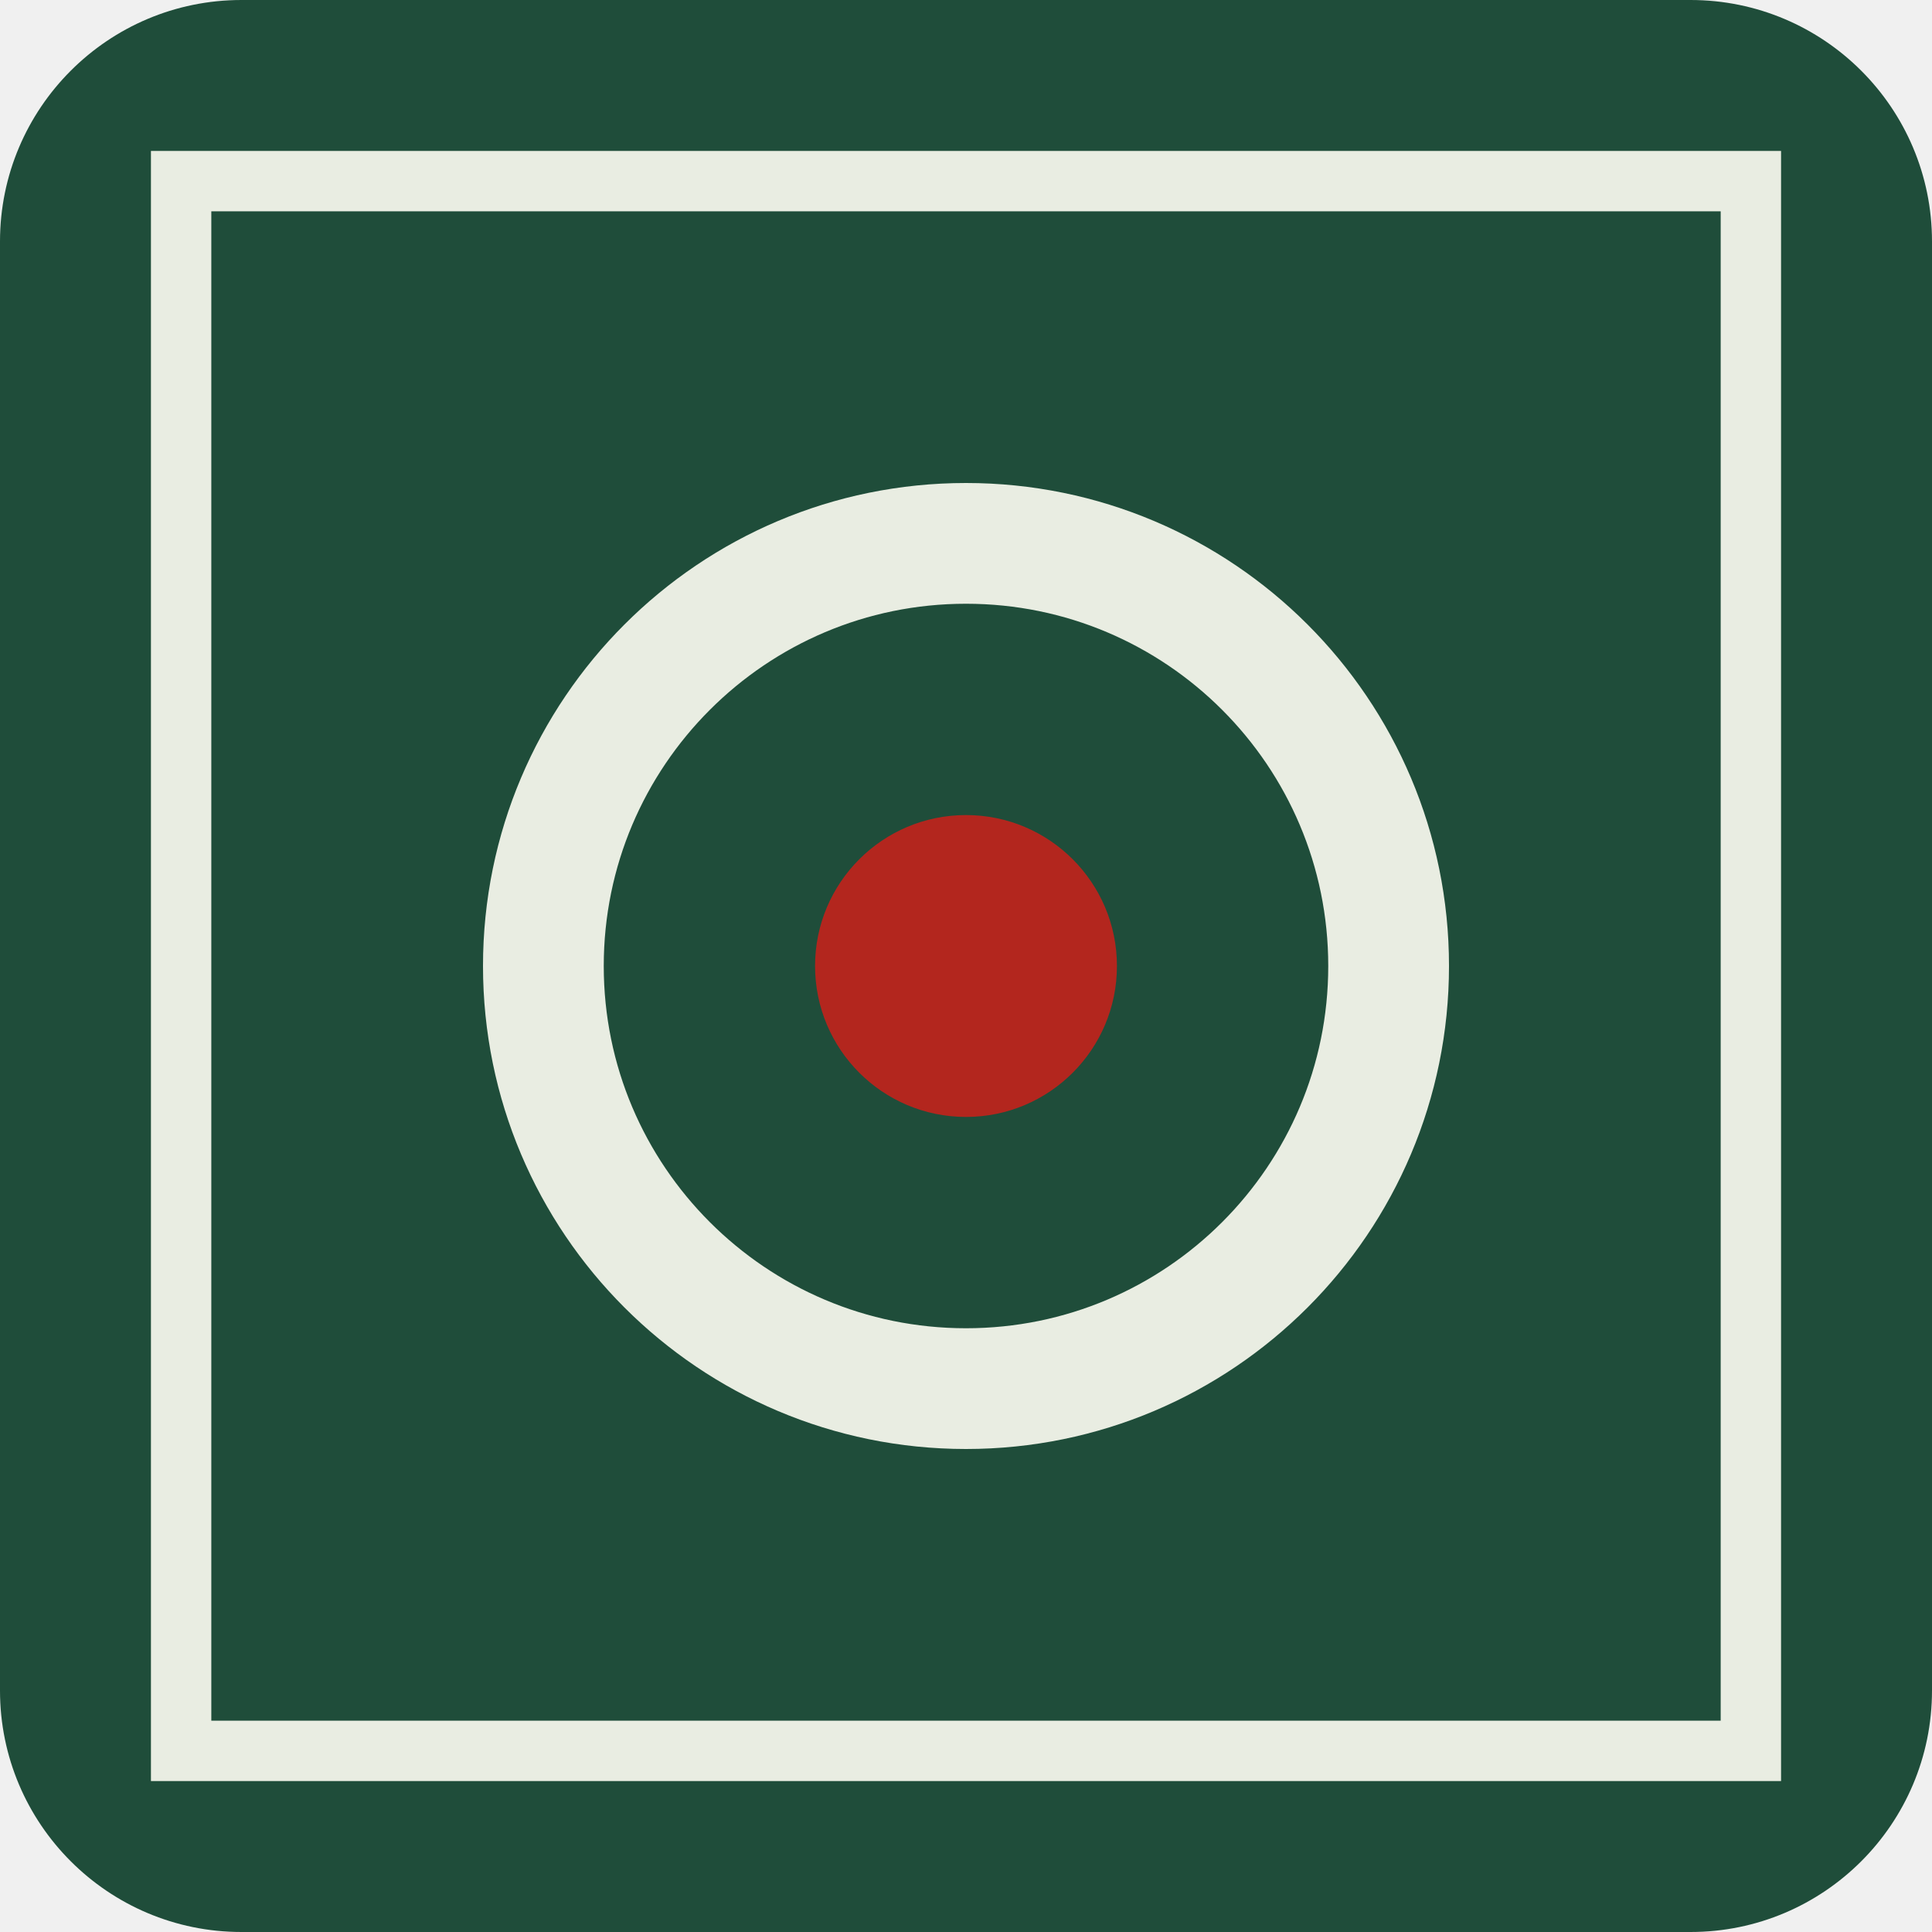
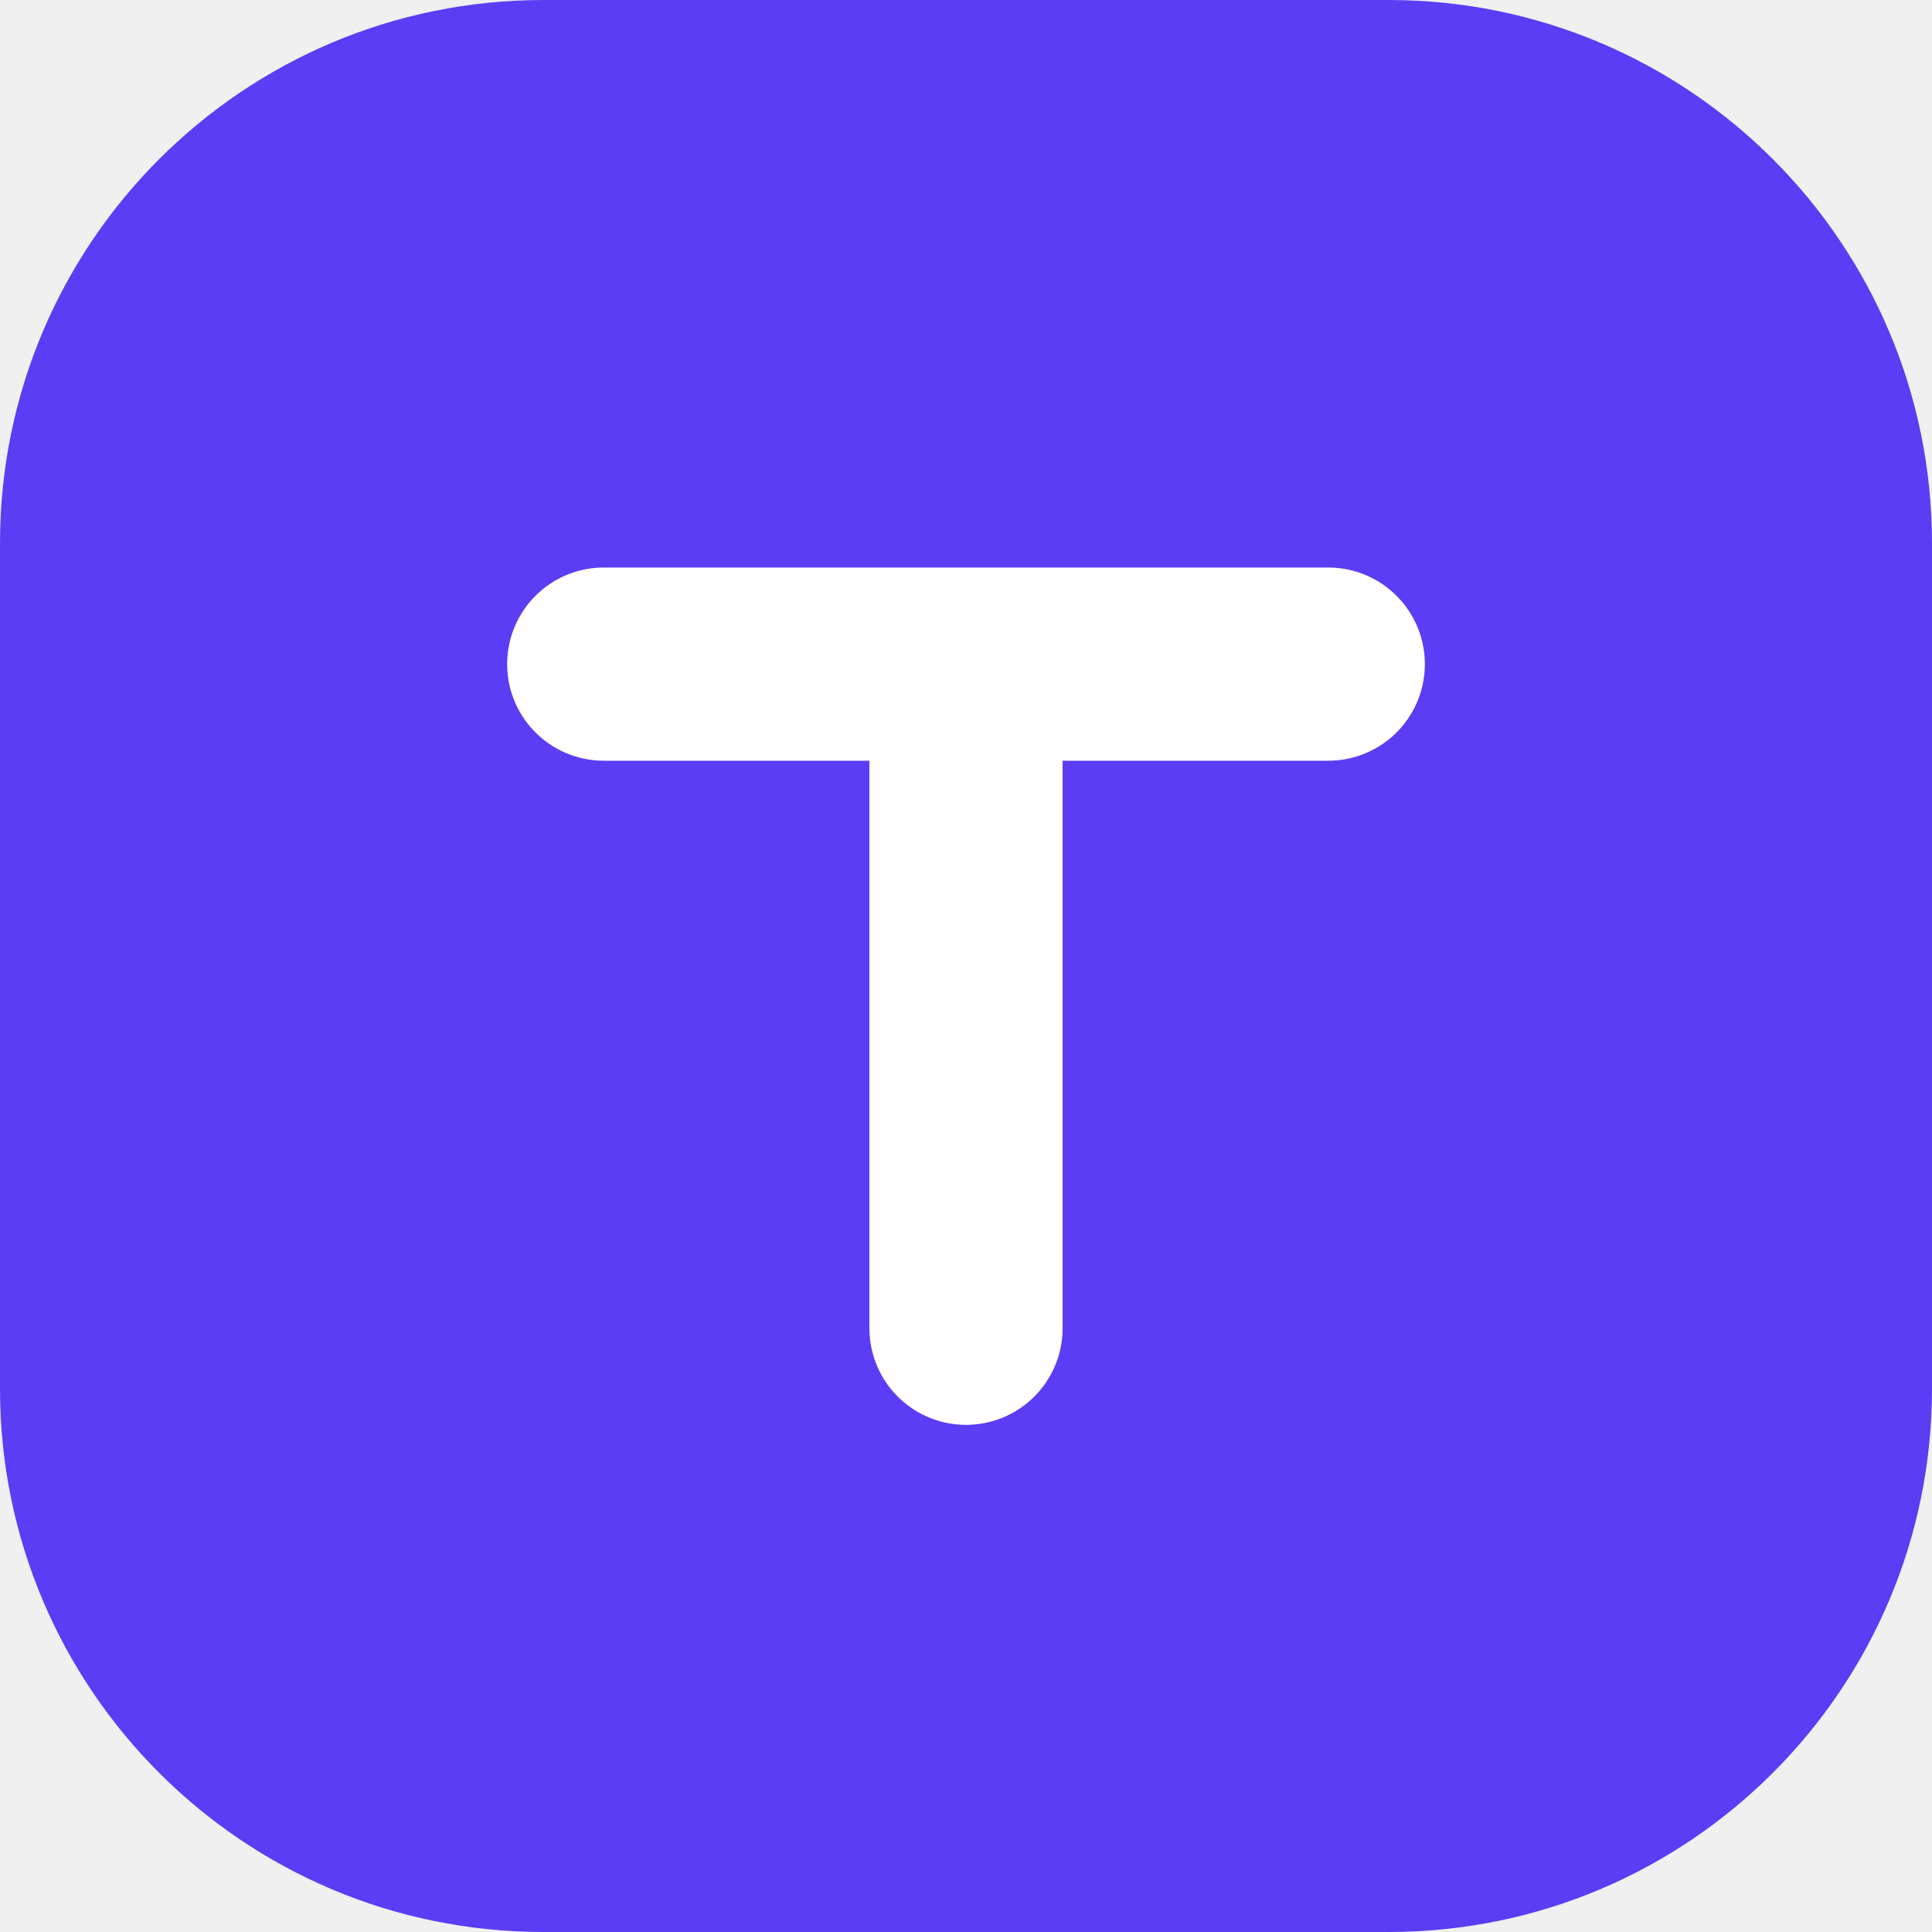
<svg xmlns="http://www.w3.org/2000/svg" viewBox="0 0 32 32">
-   <rect width="32" height="32" rx="4" fill="#1f4d3a" />
-   <rect x="3" y="3" width="26" height="26" fill="none" stroke="#e9ede2" stroke-width="1" />
-   <circle cx="16" cy="16" r="7" fill="none" stroke="#e9ede2" stroke-width="2" />
-   <circle cx="16" cy="16" r="2.5" fill="#b3261e" />
+   <rect width="32" height="32" rx="9" fill="#5b3df5" />
+   <path d="M10 11h12M16 11v11" stroke="#fff" stroke-width="3.2" stroke-linecap="round" />
</svg>
